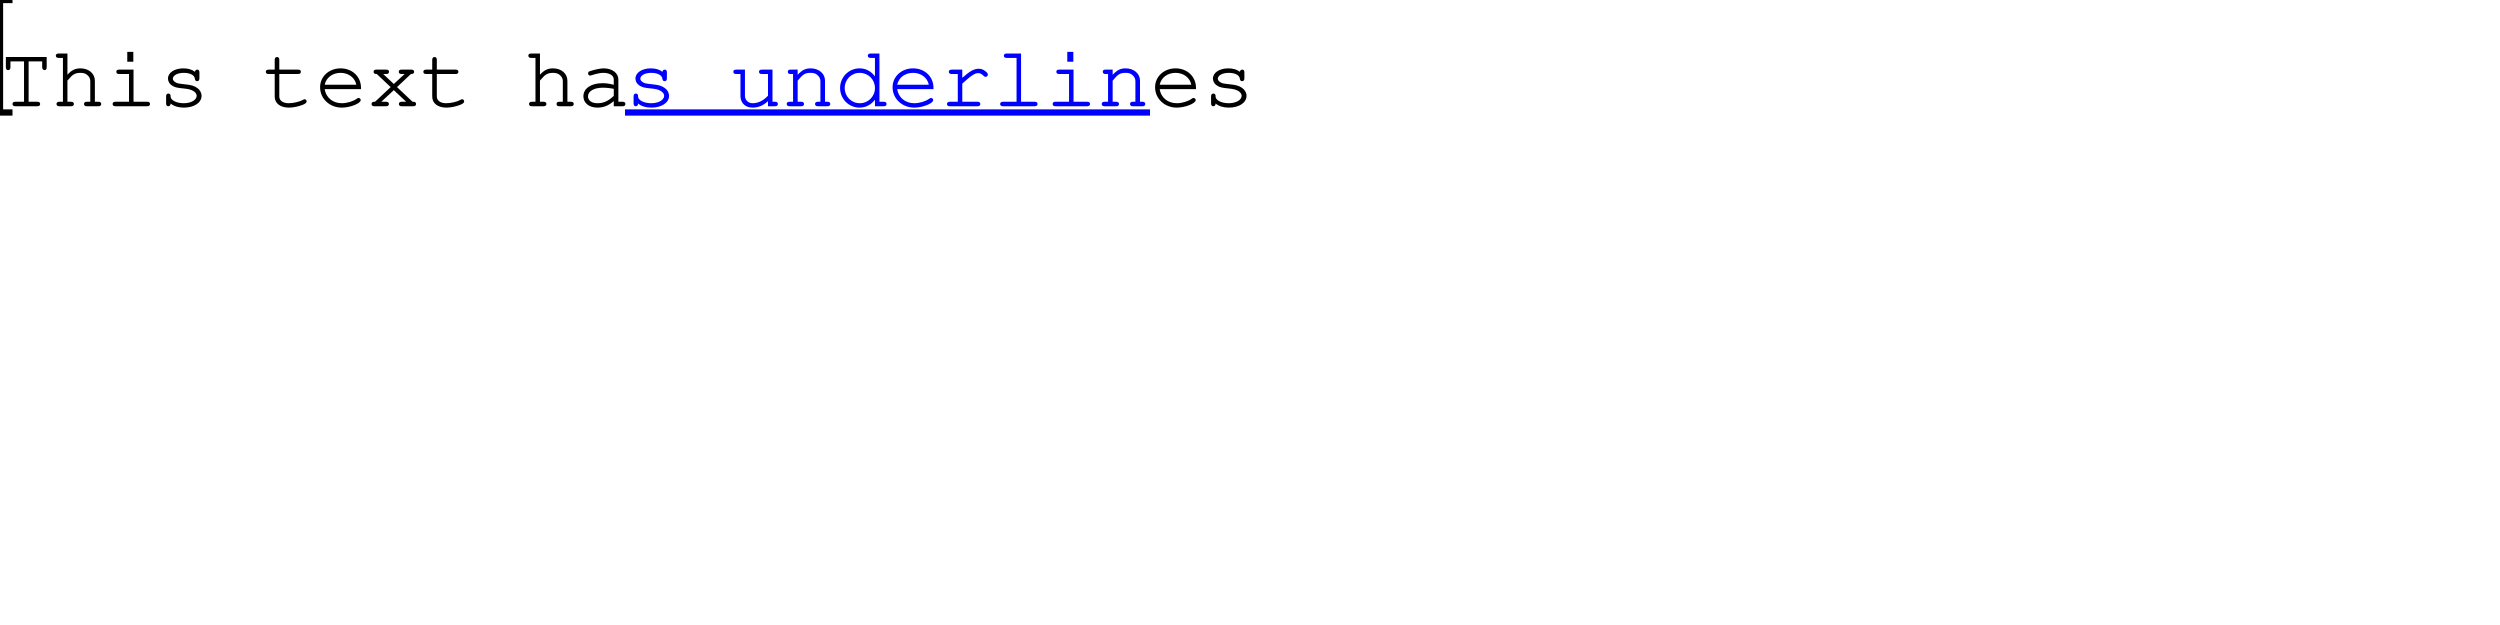
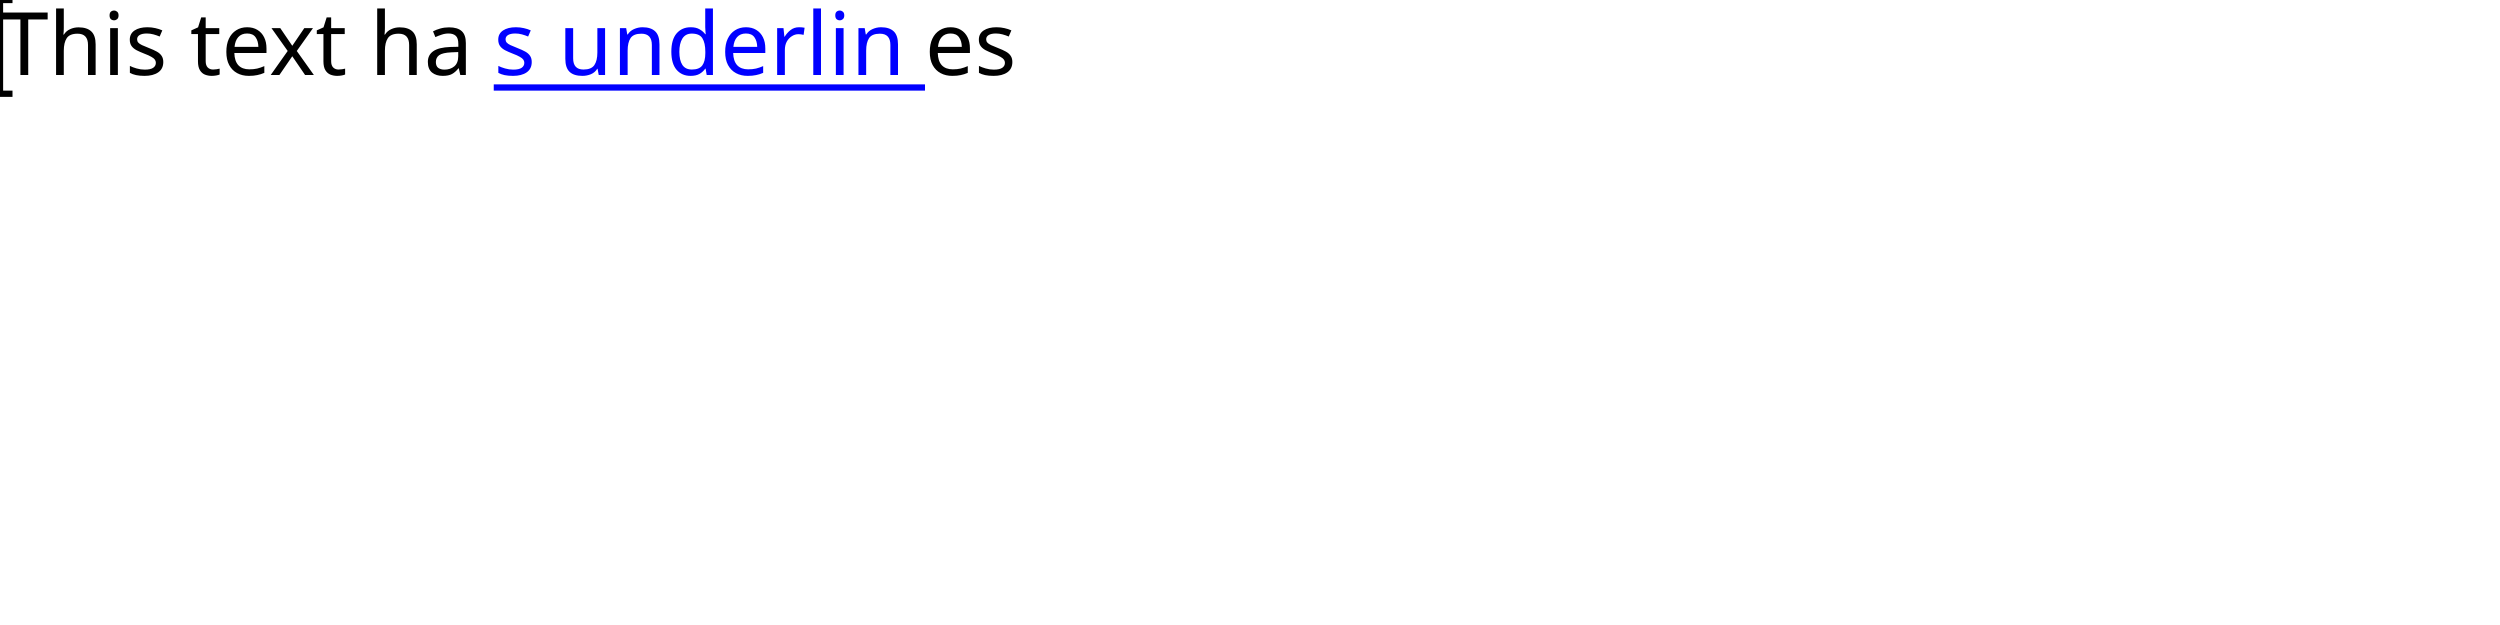
<svg xmlns="http://www.w3.org/2000/svg" width="400" height="100" viewBox="0 0 400 100">
+   <style>
+             @font-face { font-family: 'SnapshotSans'; font-weight: 500; font-style: normal; src: url('../NotoSans-Medium.ttf') format('truetype'); }
+             @font-face { font-family: 'SnapshotSans'; font-weight: 700; font-style: normal; src: url('../NotoSans-Bold.ttf') format('truetype'); }
+             @font-face { font-family: 'SnapshotSans'; font-weight: 500; font-style: italic; src: url('../NotoSans-MediumItalic.ttf') format('truetype'); }
+             @font-face { font-family: 'SnapshotSans'; font-weight: 700; font-style: italic; src: url('../NotoSans-BoldItalic.ttf') format('truetype'); }
+             </style>
  <rect width="400" height="100" fill="#ffffff" />
  <defs>
    <clipPath id="clip-0-0-400-100">
      <rect x="0" y="0" width="400" height="100" />
    </clipPath>
  </defs>
-   <rect x="0" y="0" width="100" height="19" fill="#ffffff" clip-path="url(#clip-0-0-400-100)" />
-   <rect x="100" y="0" width="84" height="19" fill="#ffffff" clip-path="url(#clip-0-0-400-100)" />
-   <rect x="184" y="0" width="17" height="19" fill="#ffffff" clip-path="url(#clip-0-0-400-100)" />
-   <rect x="201" y="0" width="199" height="19" fill="#ffffff" clip-path="url(#clip-0-0-400-100)" />
-   <text x="0" y="17" fill="#000000" font-family="Courier, 'Courier New', monospace" font-size="14" font-weight="normal" font-style="normal" clip-path="url(#clip-0-0-400-100)">This text ha</text>
-   <text x="100" y="17" fill="#0000ff" font-family="Courier, 'Courier New', monospace" font-size="14" font-weight="normal" font-style="normal" clip-path="url(#clip-0-0-400-100)">s underlin</text>
-   <line x1="100" y1="18" x2="184" y2="18" stroke="#0000ff" stroke-width="1" />
-   <text x="184" y="17" fill="#000000" font-family="Courier, 'Courier New', monospace" font-size="14" font-weight="normal" font-style="normal" clip-path="url(#clip-0-0-400-100)">es</text>
-   <rect x="0" y="19" width="400" height="19" fill="#ffffff" clip-path="url(#clip-0-0-400-100)" />
-   <rect x="0" y="38" width="400" height="19" fill="#ffffff" clip-path="url(#clip-0-0-400-100)" />
-   <rect x="0" y="57" width="400" height="19" fill="#ffffff" clip-path="url(#clip-0-0-400-100)" />
-   <rect x="0" y="76" width="400" height="19" fill="#ffffff" clip-path="url(#clip-0-0-400-100)" />
+   <rect x="0" y="0" width="79" height="16" fill="#ffffff" clip-path="url(#clip-0-0-400-100)" />
+   <rect x="79" y="0" width="69" height="16" fill="#ffffff" clip-path="url(#clip-0-0-400-100)" />
+   <rect x="148" y="0" width="15" height="16" fill="#ffffff" clip-path="url(#clip-0-0-400-100)" />
+   <rect x="163" y="0" width="237" height="16" fill="#ffffff" clip-path="url(#clip-0-0-400-100)" />
+   <text x="0" y="12" fill="#000000" font-family="SnapshotSans" font-size="14" font-weight="normal" font-style="normal" clip-path="url(#clip-0-0-400-100)">This text ha</text>
+   <text x="79" y="12" fill="#0000ff" font-family="SnapshotSans" font-size="14" font-weight="normal" font-style="normal" clip-path="url(#clip-0-0-400-100)">s underlin</text>
+   <line x1="79" y1="14" x2="148" y2="14" stroke="#0000ff" stroke-width="1" />
+   <text x="148" y="12" fill="#000000" font-family="SnapshotSans" font-size="14" font-weight="normal" font-style="normal" clip-path="url(#clip-0-0-400-100)">es</text>
+   <rect x="0" y="16" width="400" height="16" fill="#ffffff" clip-path="url(#clip-0-0-400-100)" />
+   <rect x="0" y="32" width="400" height="16" fill="#ffffff" clip-path="url(#clip-0-0-400-100)" />
+   <rect x="0" y="48" width="400" height="16" fill="#ffffff" clip-path="url(#clip-0-0-400-100)" />
+   <rect x="0" y="64" width="400" height="16" fill="#ffffff" clip-path="url(#clip-0-0-400-100)" />
+   <rect x="0" y="80" width="400" height="16" fill="#ffffff" clip-path="url(#clip-0-0-400-100)" />
  <line x1="-2" y1="0" x2="2" y2="0" stroke="#000000" stroke-width="1" />
-   <line x1="0" y1="0" x2="0" y2="18" stroke="#000000" stroke-width="1" />
-   <line x1="-2" y1="18" x2="2" y2="18" stroke="#000000" stroke-width="1" />
+   <line x1="0" y1="0" x2="0" y2="15" stroke="#000000" stroke-width="1" />
+   <line x1="-2" y1="15" x2="2" y2="15" stroke="#000000" stroke-width="1" />
</svg>
